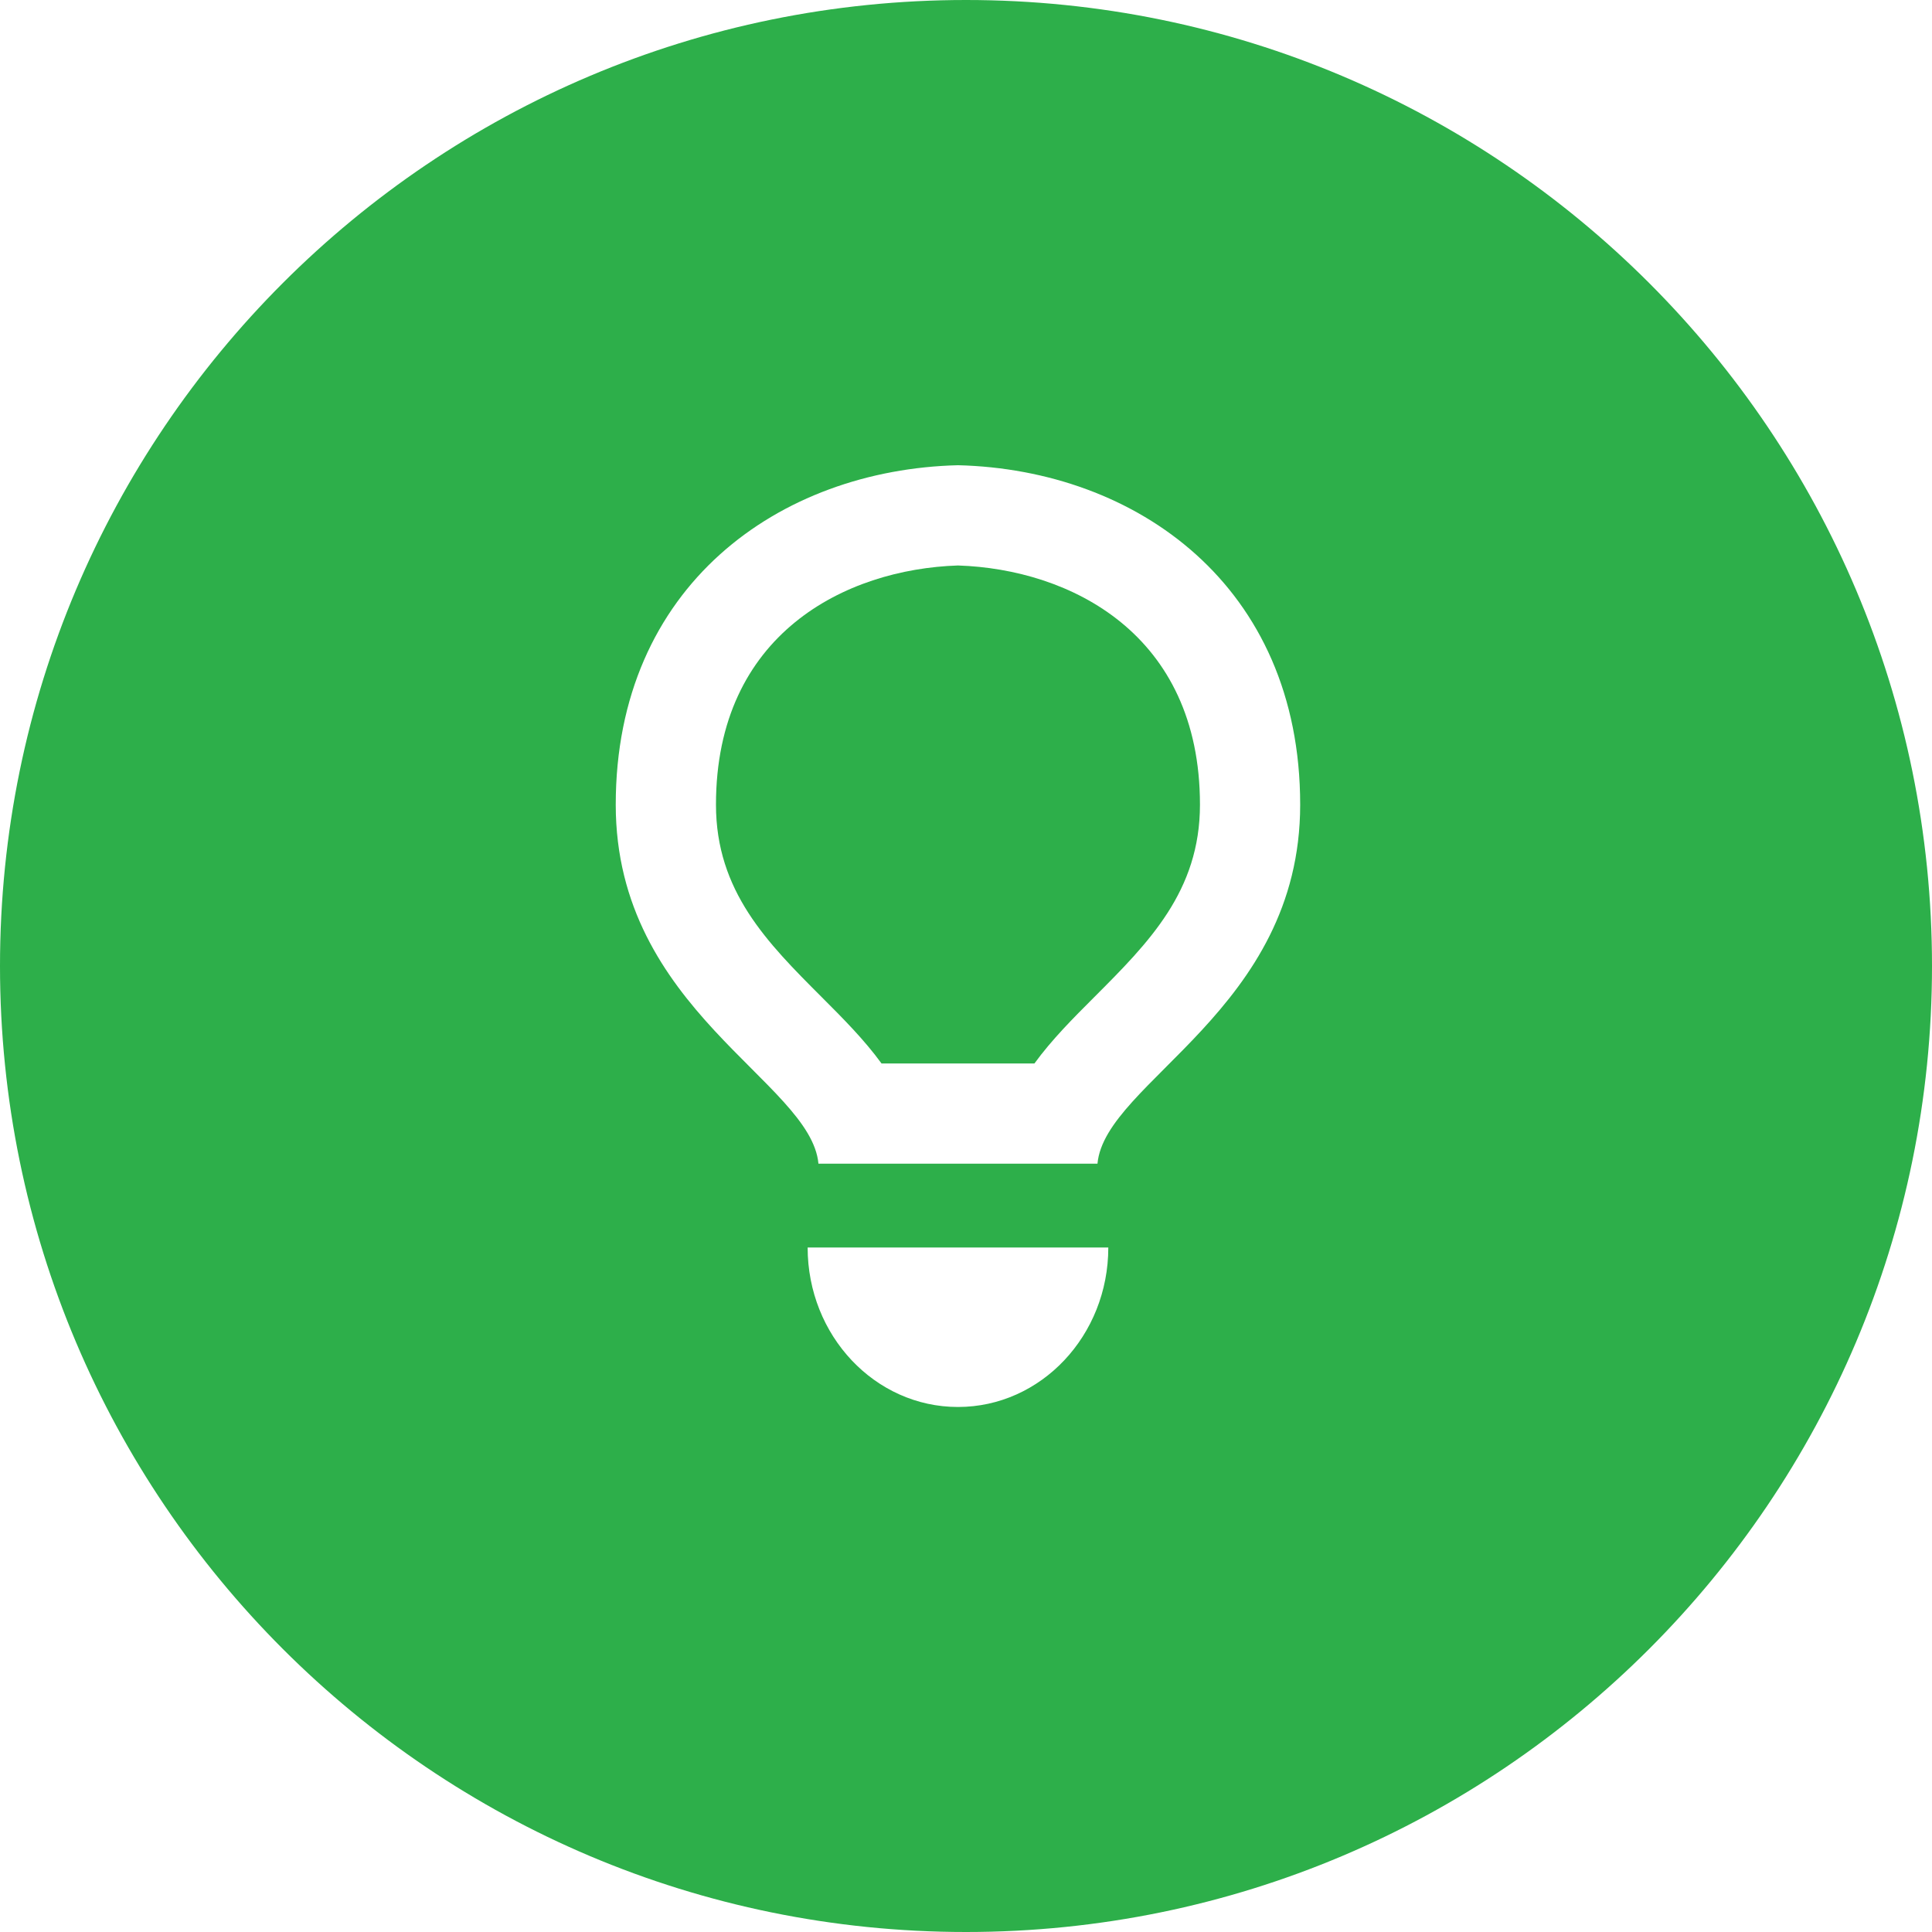
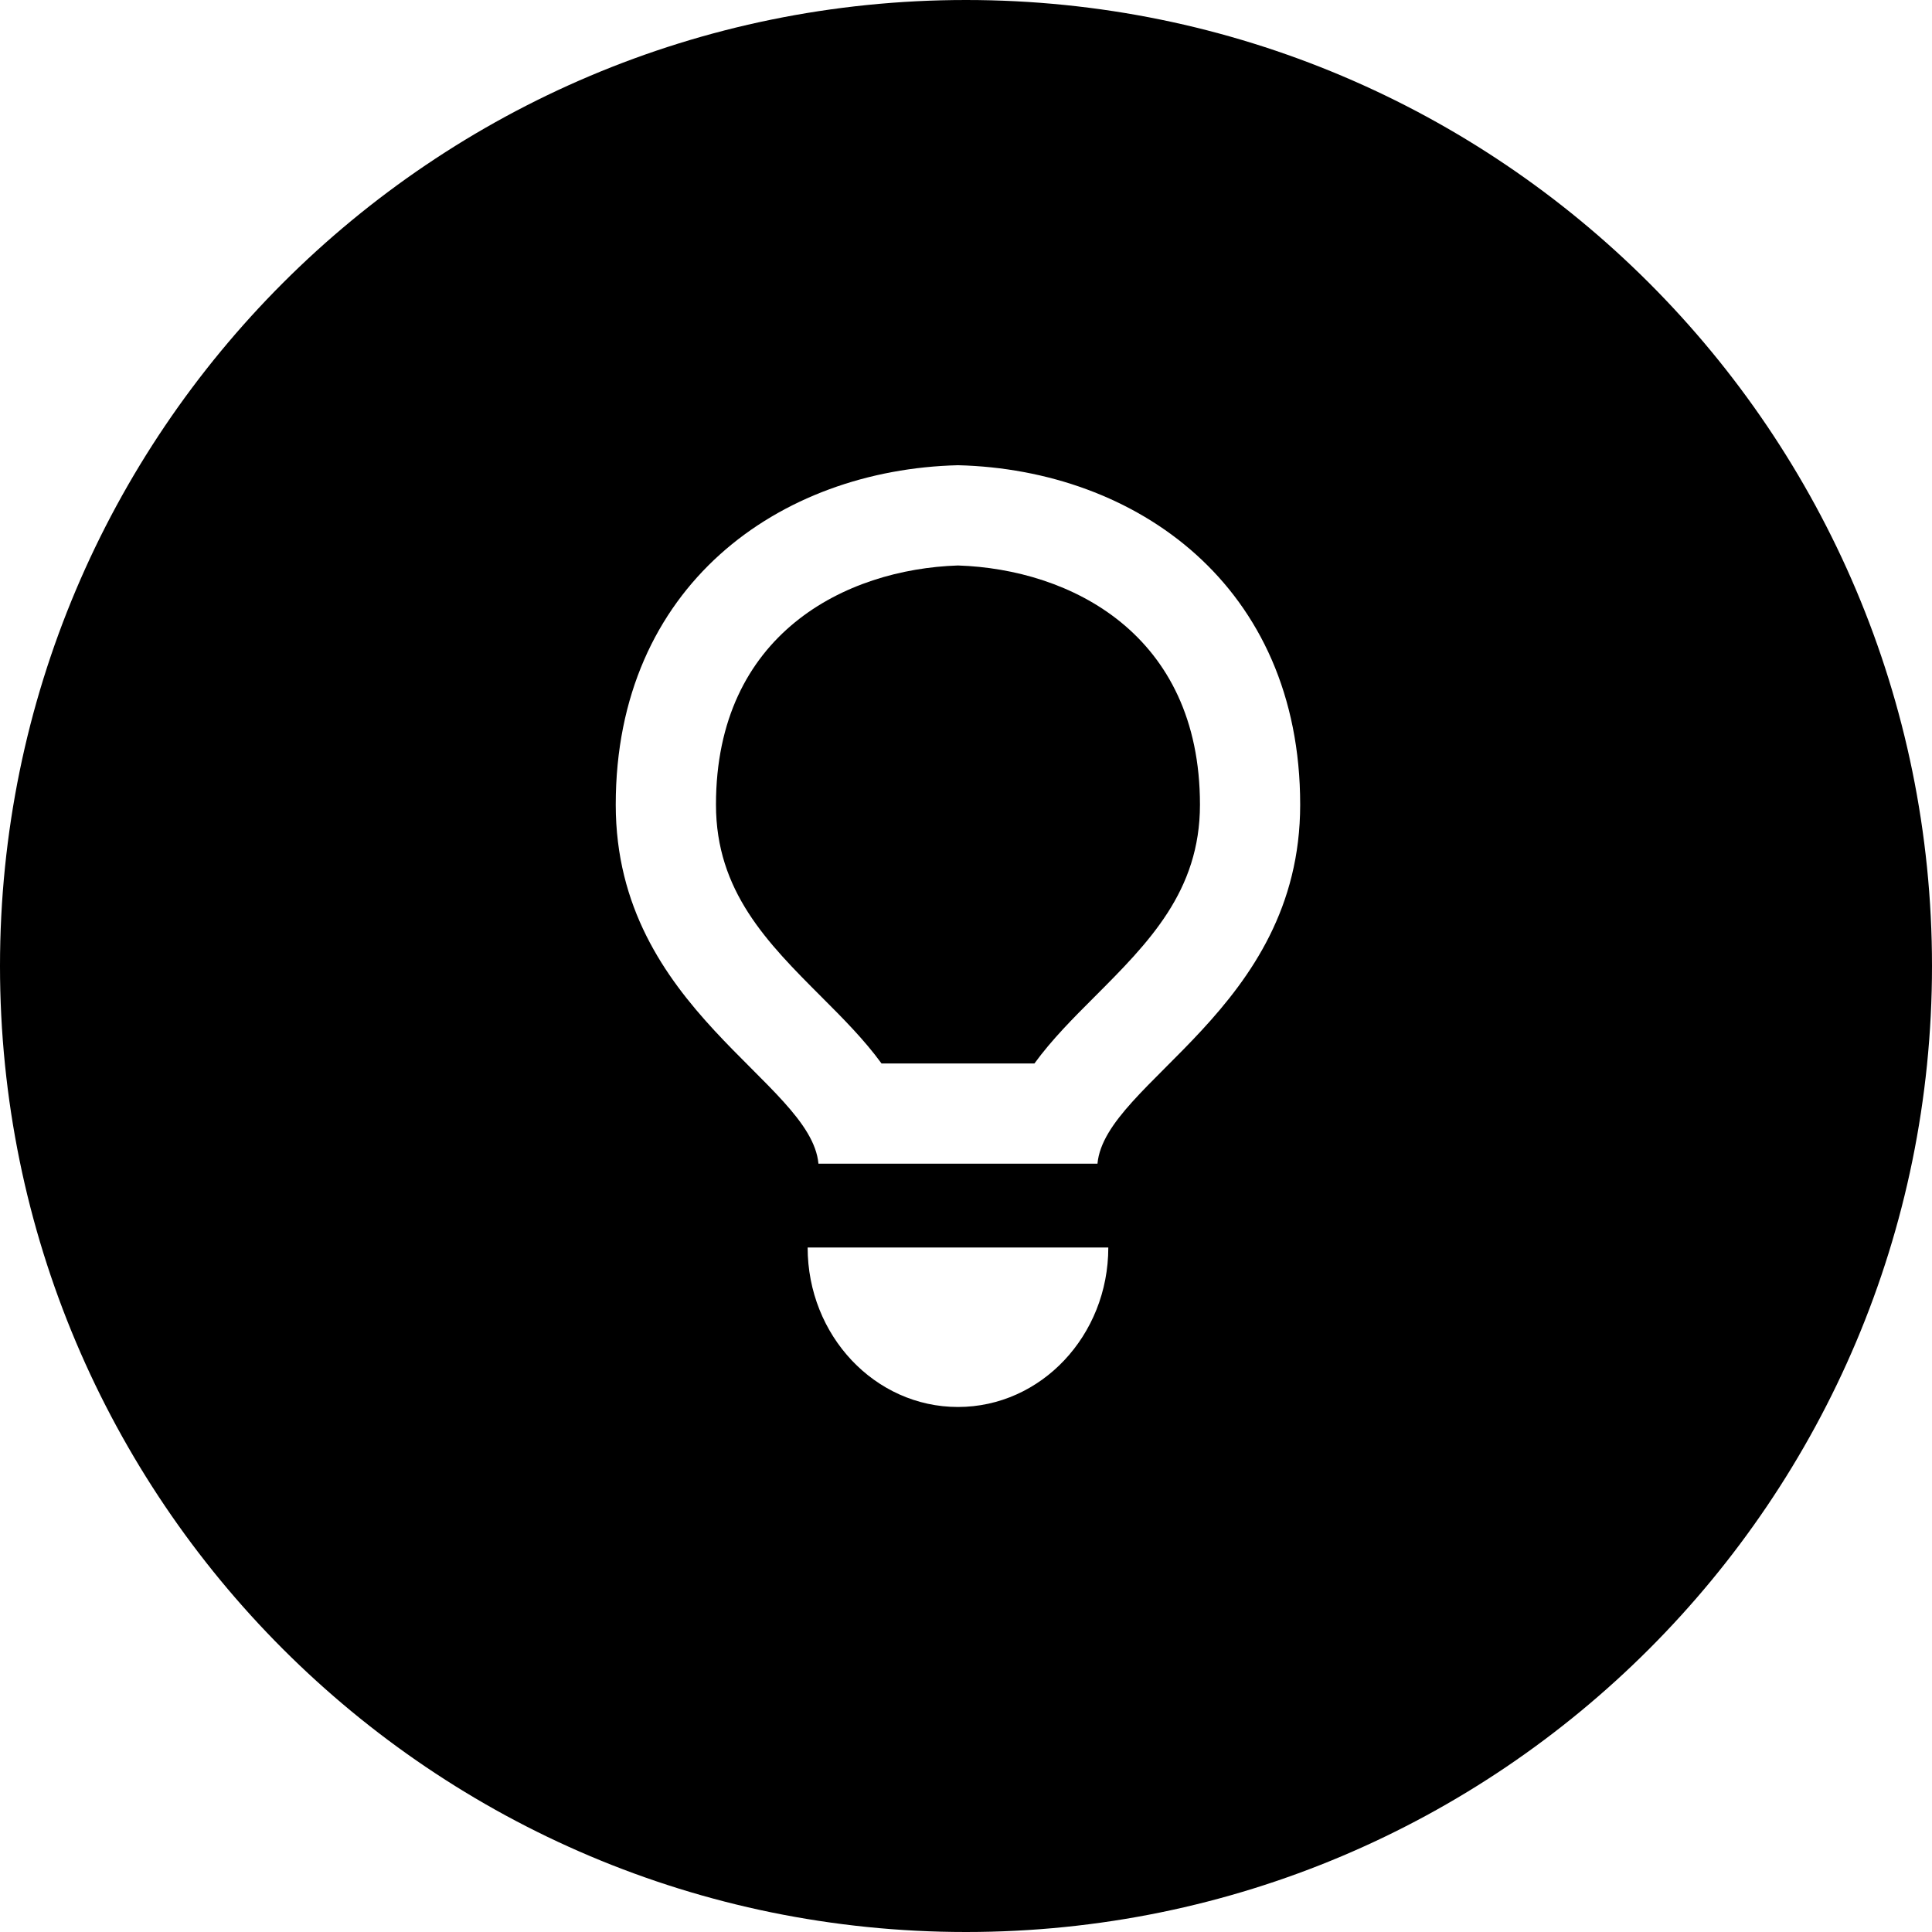
<svg xmlns="http://www.w3.org/2000/svg" version="1.1" id="Layer_1" x="0px" y="0px" viewBox="0 0 299.994 299.994" style="enable-background:new 0 0 299.994 299.994;" width="156" height="156" class="">
-   <path d="M 148.75 87.806 C 131.326 88.374 111.172 98.411 111.174 124.949 C 111.174 138.394 119.139 146.369 127.576 154.814 C 130.854 158.092 134.184 161.425 136.882 165.134 L 160.621 165.134 C 163.316 161.428 166.646 158.092 169.927 154.814 C 178.361 146.369 186.326 138.394 186.326 124.949 C 186.326 98.411 166.171 88.374 148.75 87.806 Z" data-original="#2DAF4A" class="active-path" style="fill:#2DAF4A" />
-   <path d="M 149.997 0 C 67.156 0 0 67.156 0 149.997 C 0 232.836 67.156 299.994 149.997 299.994 C 232.838 299.994 299.994 232.836 299.994 149.997 C 299.995 67.156 232.839 0 149.997 0 Z M 148.75 218.471 C 135.857 218.471 125.408 207.386 125.408 193.705 L 172.093 193.705 C 172.095 207.388 161.643 218.471 148.75 218.471 Z M 170.412 180.695 L 127.086 180.695 C 125.919 167.942 95.61 156.824 95.61 124.948 C 95.61 90.946 121.035 72.921 148.747 72.239 C 148.747 72.239 148.747 72.239 148.752 72.239 C 176.462 72.921 201.887 90.947 201.887 124.948 C 201.887 156.824 171.576 167.942 170.412 180.695 Z" data-original="#2DAF4A" class="active-path" style="fill:#2DAF4A" />
+   <path d="M 148.75 87.806 C 131.326 88.374 111.172 98.411 111.174 124.949 C 111.174 138.394 119.139 146.369 127.576 154.814 C 130.854 158.092 134.184 161.425 136.882 165.134 L 160.621 165.134 C 163.316 161.428 166.646 158.092 169.927 154.814 C 178.361 146.369 186.326 138.394 186.326 124.949 C 186.326 98.411 166.171 88.374 148.75 87.806 Z" data-original="#2DAF4A" class="active-path" />
+   <path d="M 149.997 0 C 67.156 0 0 67.156 0 149.997 C 0 232.836 67.156 299.994 149.997 299.994 C 232.838 299.994 299.994 232.836 299.994 149.997 C 299.995 67.156 232.839 0 149.997 0 Z M 148.75 218.471 C 135.857 218.471 125.408 207.386 125.408 193.705 L 172.093 193.705 C 172.095 207.388 161.643 218.471 148.75 218.471 Z M 170.412 180.695 L 127.086 180.695 C 125.919 167.942 95.61 156.824 95.61 124.948 C 95.61 90.946 121.035 72.921 148.747 72.239 C 148.747 72.239 148.747 72.239 148.752 72.239 C 176.462 72.921 201.887 90.947 201.887 124.948 C 201.887 156.824 171.576 167.942 170.412 180.695 Z" data-original="#2DAF4A" class="active-path" />
</svg>
